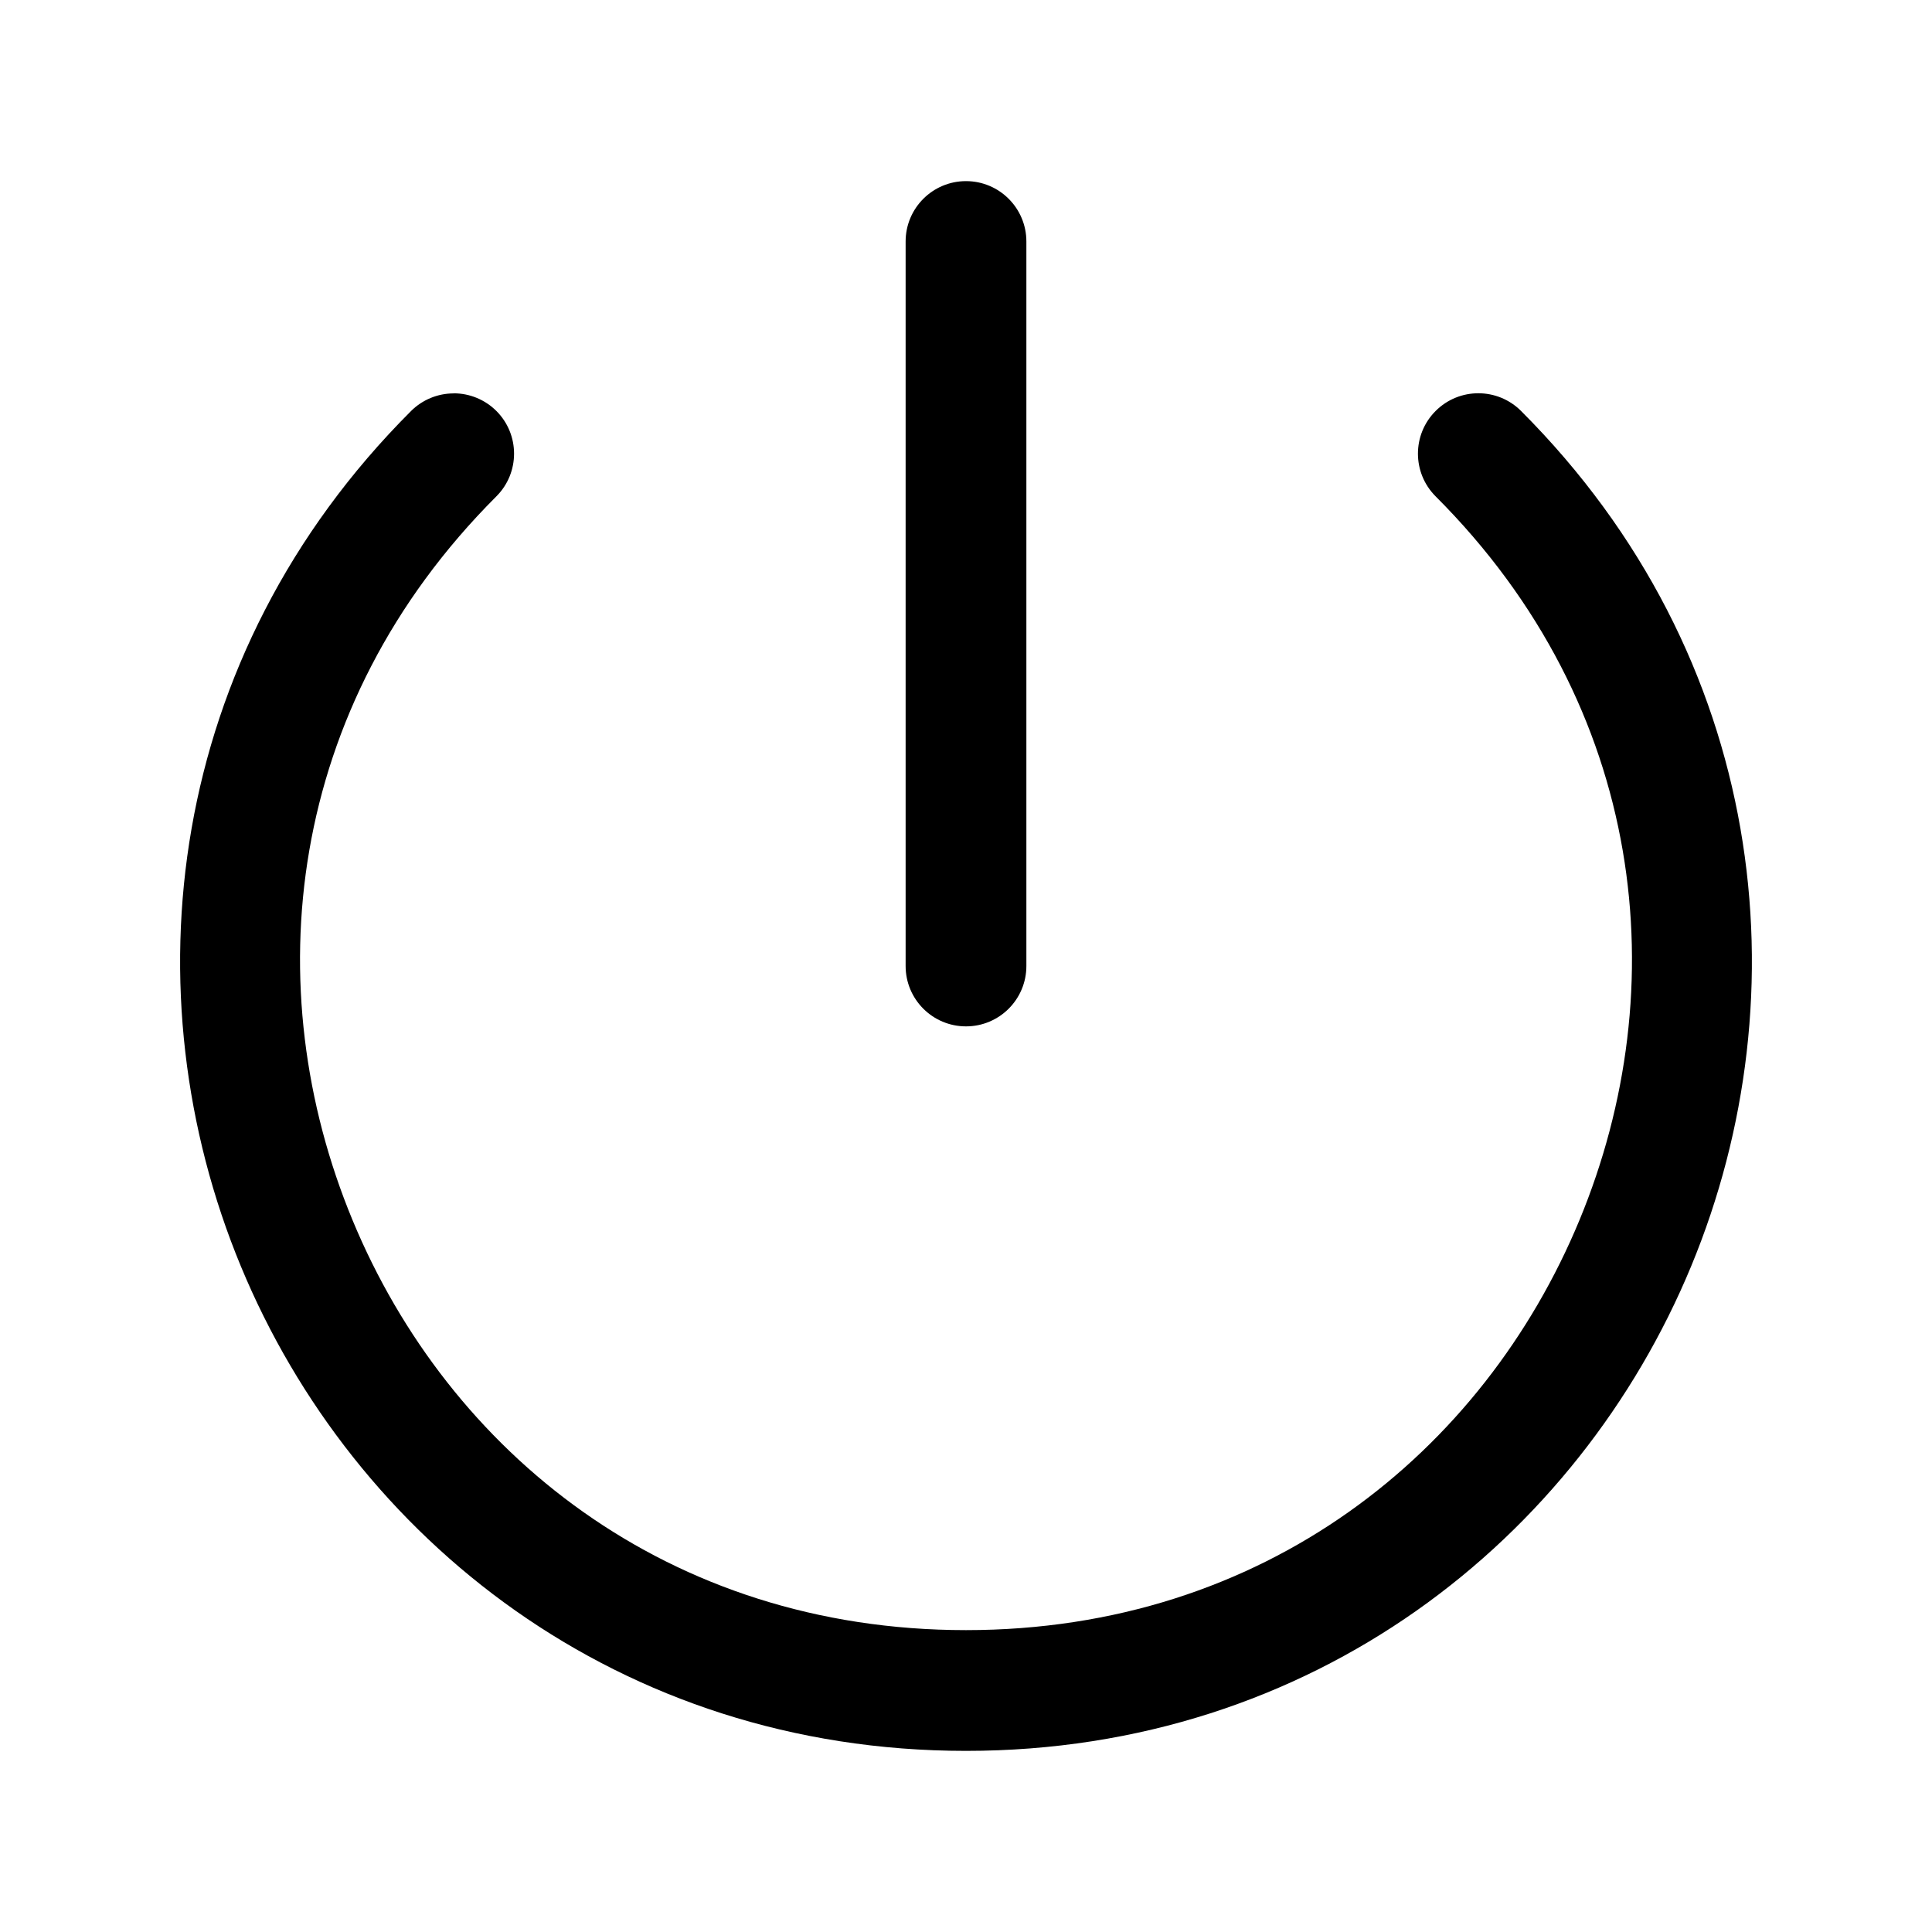
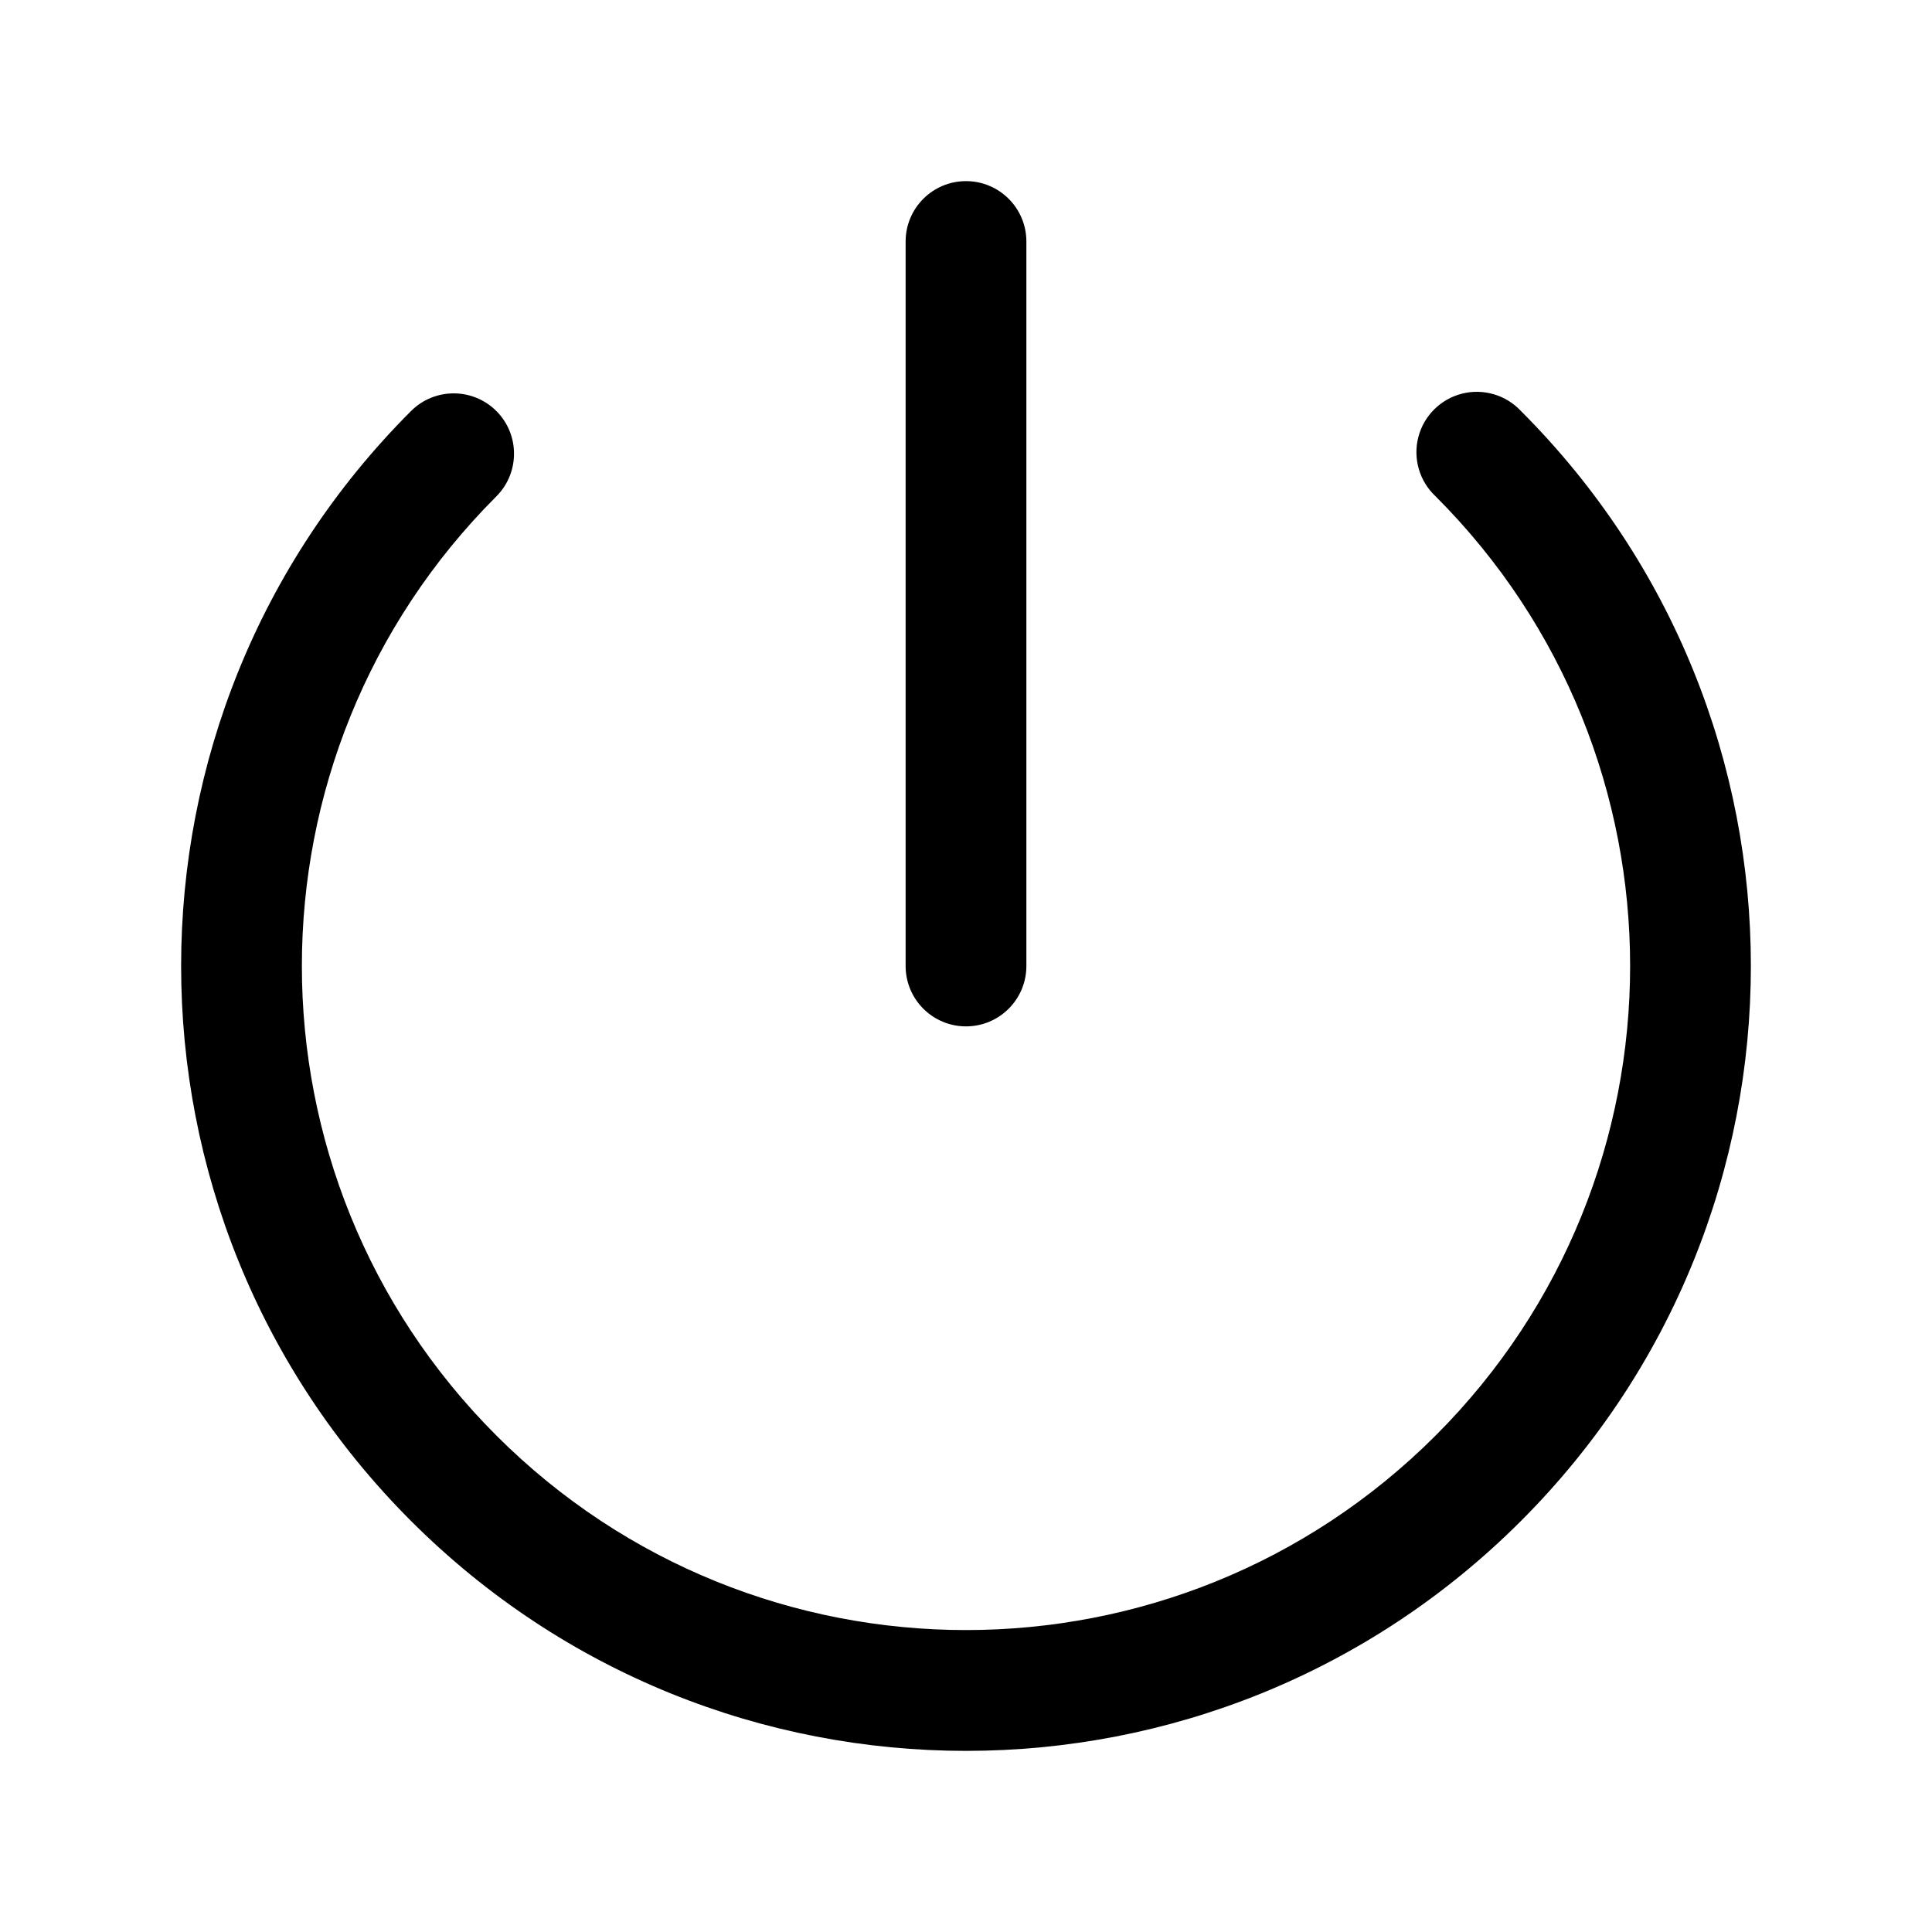
- <svg xmlns="http://www.w3.org/2000/svg" width="24" height="24" viewBox="0 0 24 24" version="1.1" id="svg1">
-   <defs id="defs1" />
-   <path style="baseline-shift:baseline;display:inline;overflow:visible;vector-effect:none;fill:currentColor;stroke-linecap:round;stroke-linejoin:round;enable-background:accumulate;stop-color:#000000;stop-opacity:1;opacity:1" d="M 12,2.25 A 0.75,0.75 0 0 0 11.25,3 v 9 A 0.75,0.75 0 0 0 12,12.75 0.75,0.75 0 0 0 12.75,12 V 3 A 0.75,0.75 0 0 0 12,2.25 Z M 5.637,4.887 a 0.75,0.75 0 0 0 -0.531,0.219 C 2.057,8.154 1.59,12.346 2.992,15.73 4.394,19.115 7.689,21.75 12,21.75 c 4.311,0 7.606,-2.635 9.008,-6.02 1.402,-3.384 0.935,-7.576 -2.113,-10.625 a 0.75,0.75 0 0 0 -1.061,0 0.75,0.75 0 0 0 0,1.061 c 2.621,2.621 2.98,6.11 1.787,8.99 C 18.428,18.036 15.707,20.25 12,20.25 8.293,20.25 5.572,18.036 4.379,15.156 3.186,12.276 3.545,8.787 6.166,6.166 a 0.75,0.75 0 0 0 0,-1.061 0.75,0.75 0 0 0 -0.529,-0.219 z" id="path1" />
+ <svg xmlns="http://www.w3.org/2000/svg" width="24" height="24" viewBox="0 0 24 24" fill="currentColor">
+   <path fill-rule="evenodd" d="M12 2.25a.75.75 0 0 1 .75.75v9a.75.75 0 0 1-1.5 0V3a.75.75 0 0 1 .75-.75ZM6.166 5.106a.75.75 0 0 1 0 1.06 8.25 8.25 0 1 0 11.668 0 .75.75 0 1 1 1.06-1.06c3.808 3.807 3.808 9.98 0 13.788-3.807 3.808-9.98 3.808-13.788 0-3.808-3.807-3.808-9.98 0-13.788a.75.75 0 0 1 1.06 0Z" clip-rule="evenodd" />
</svg>
